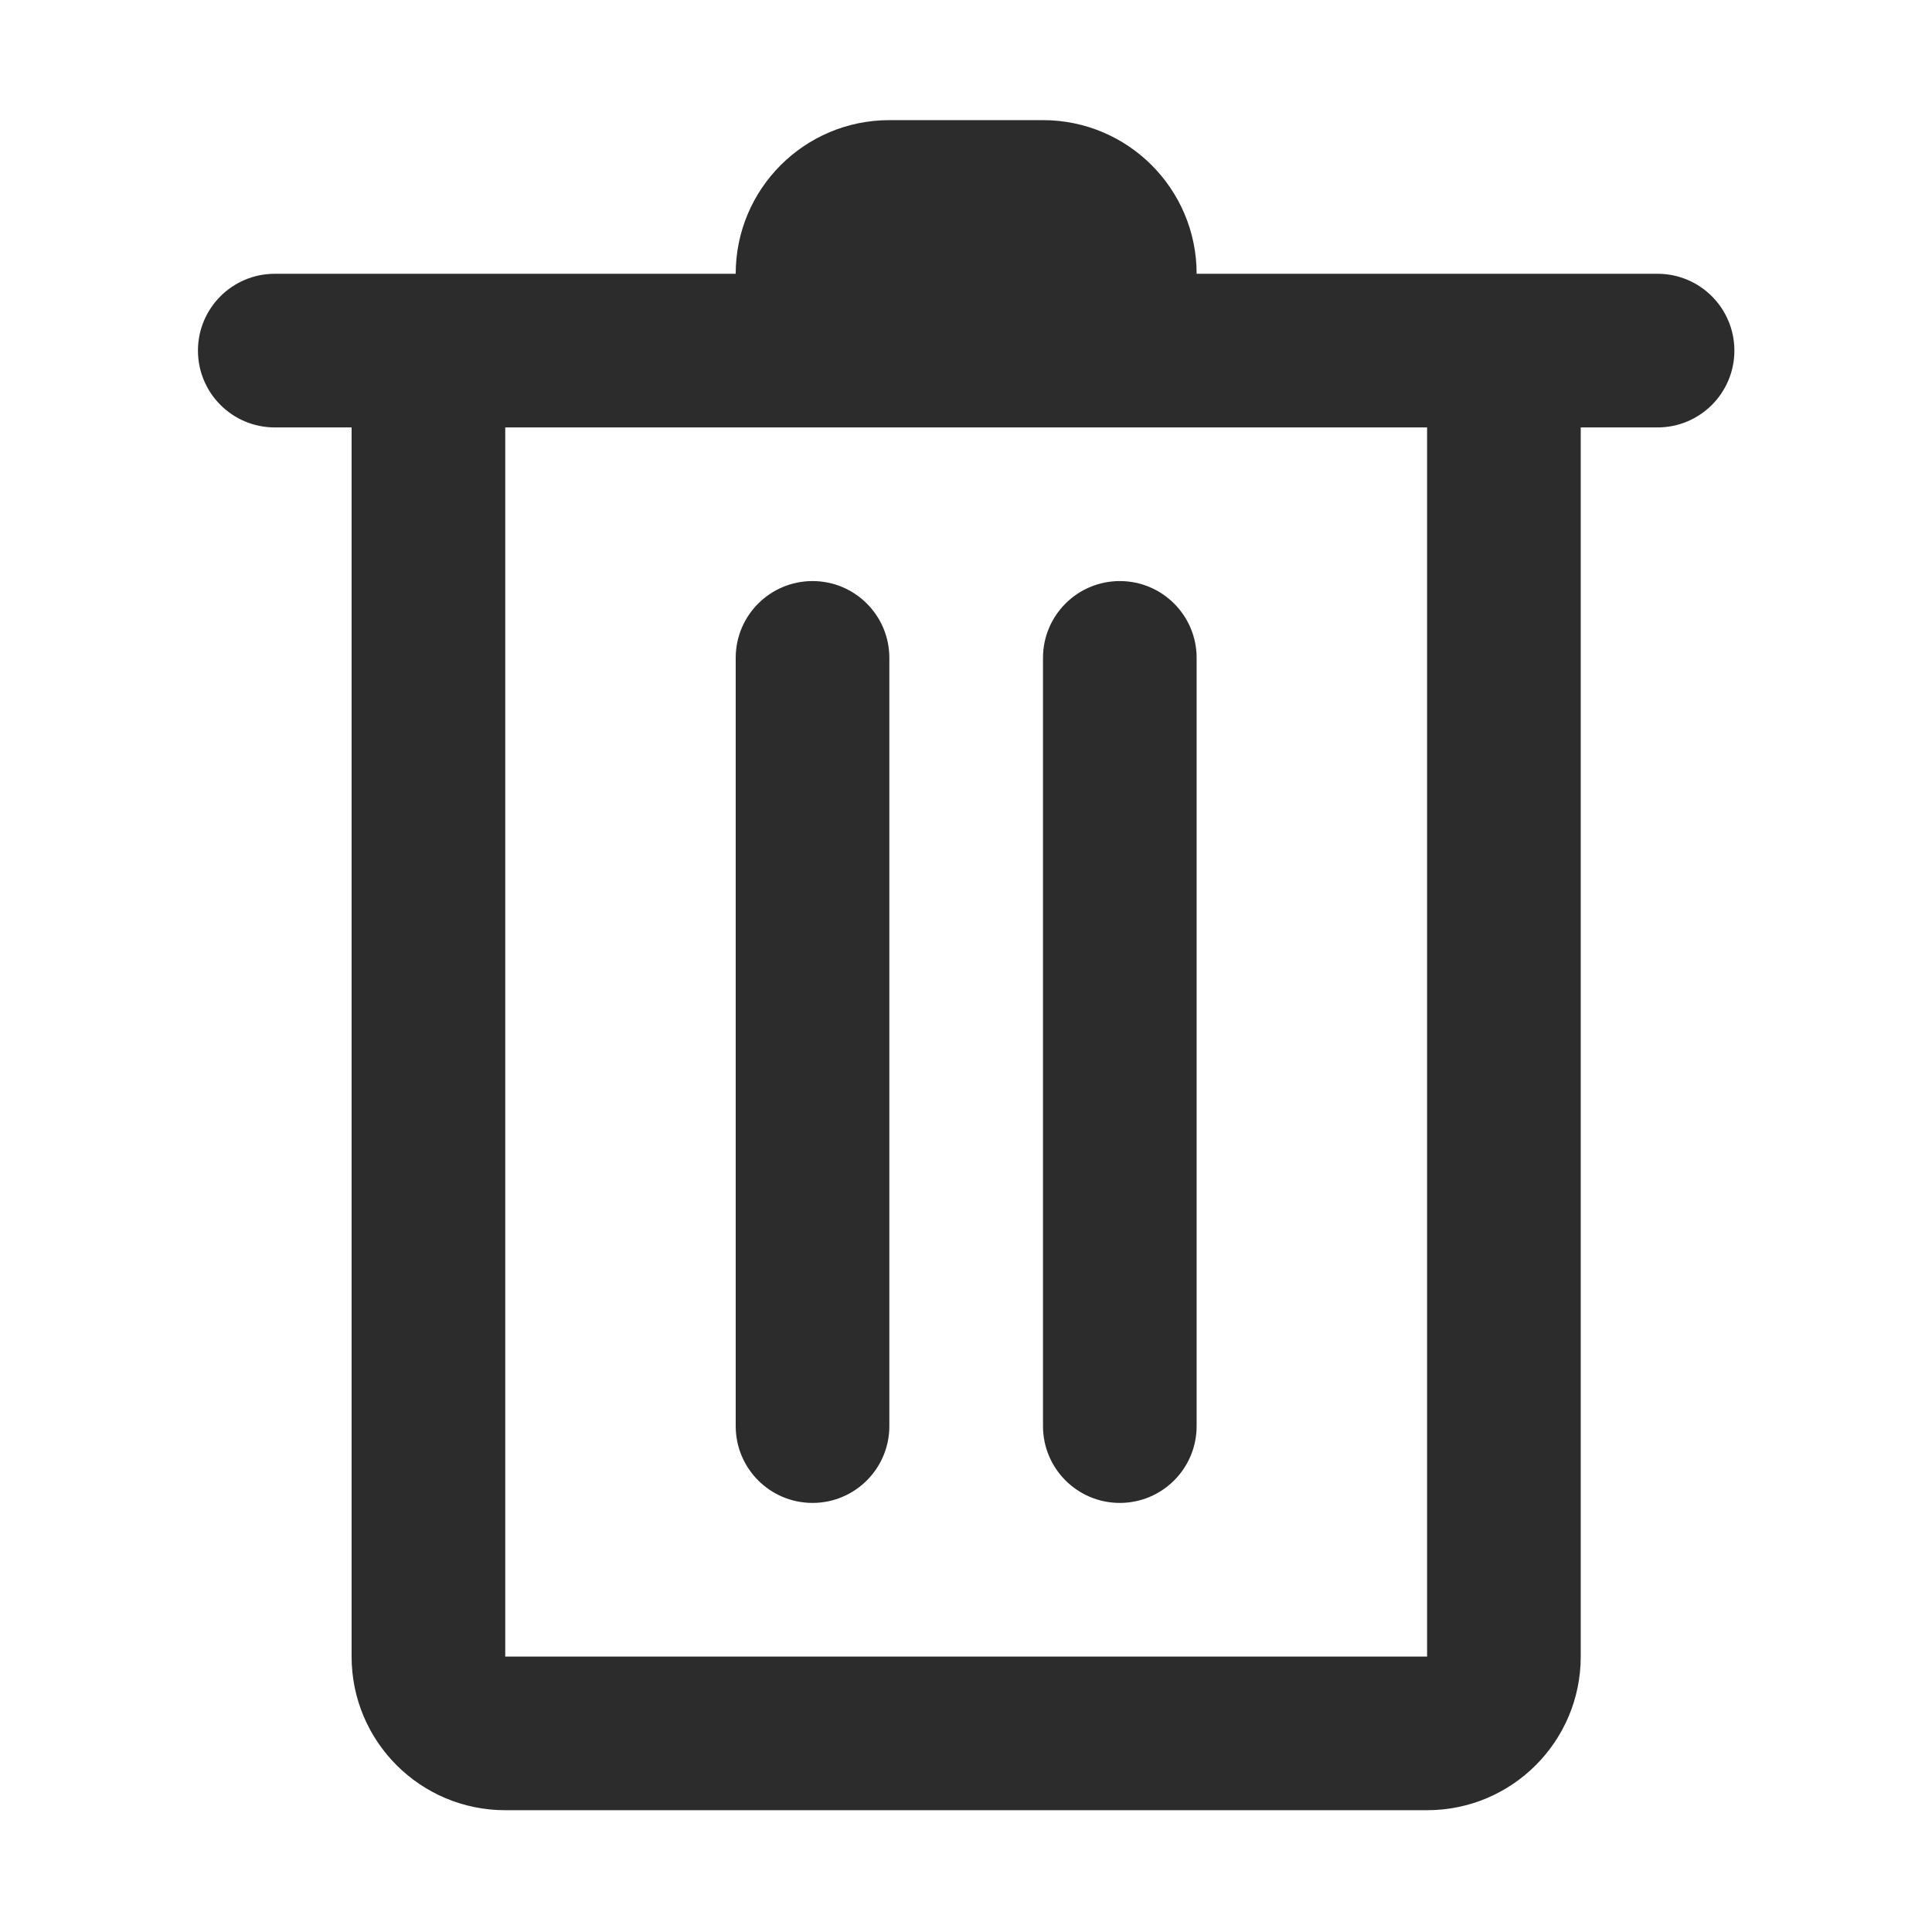
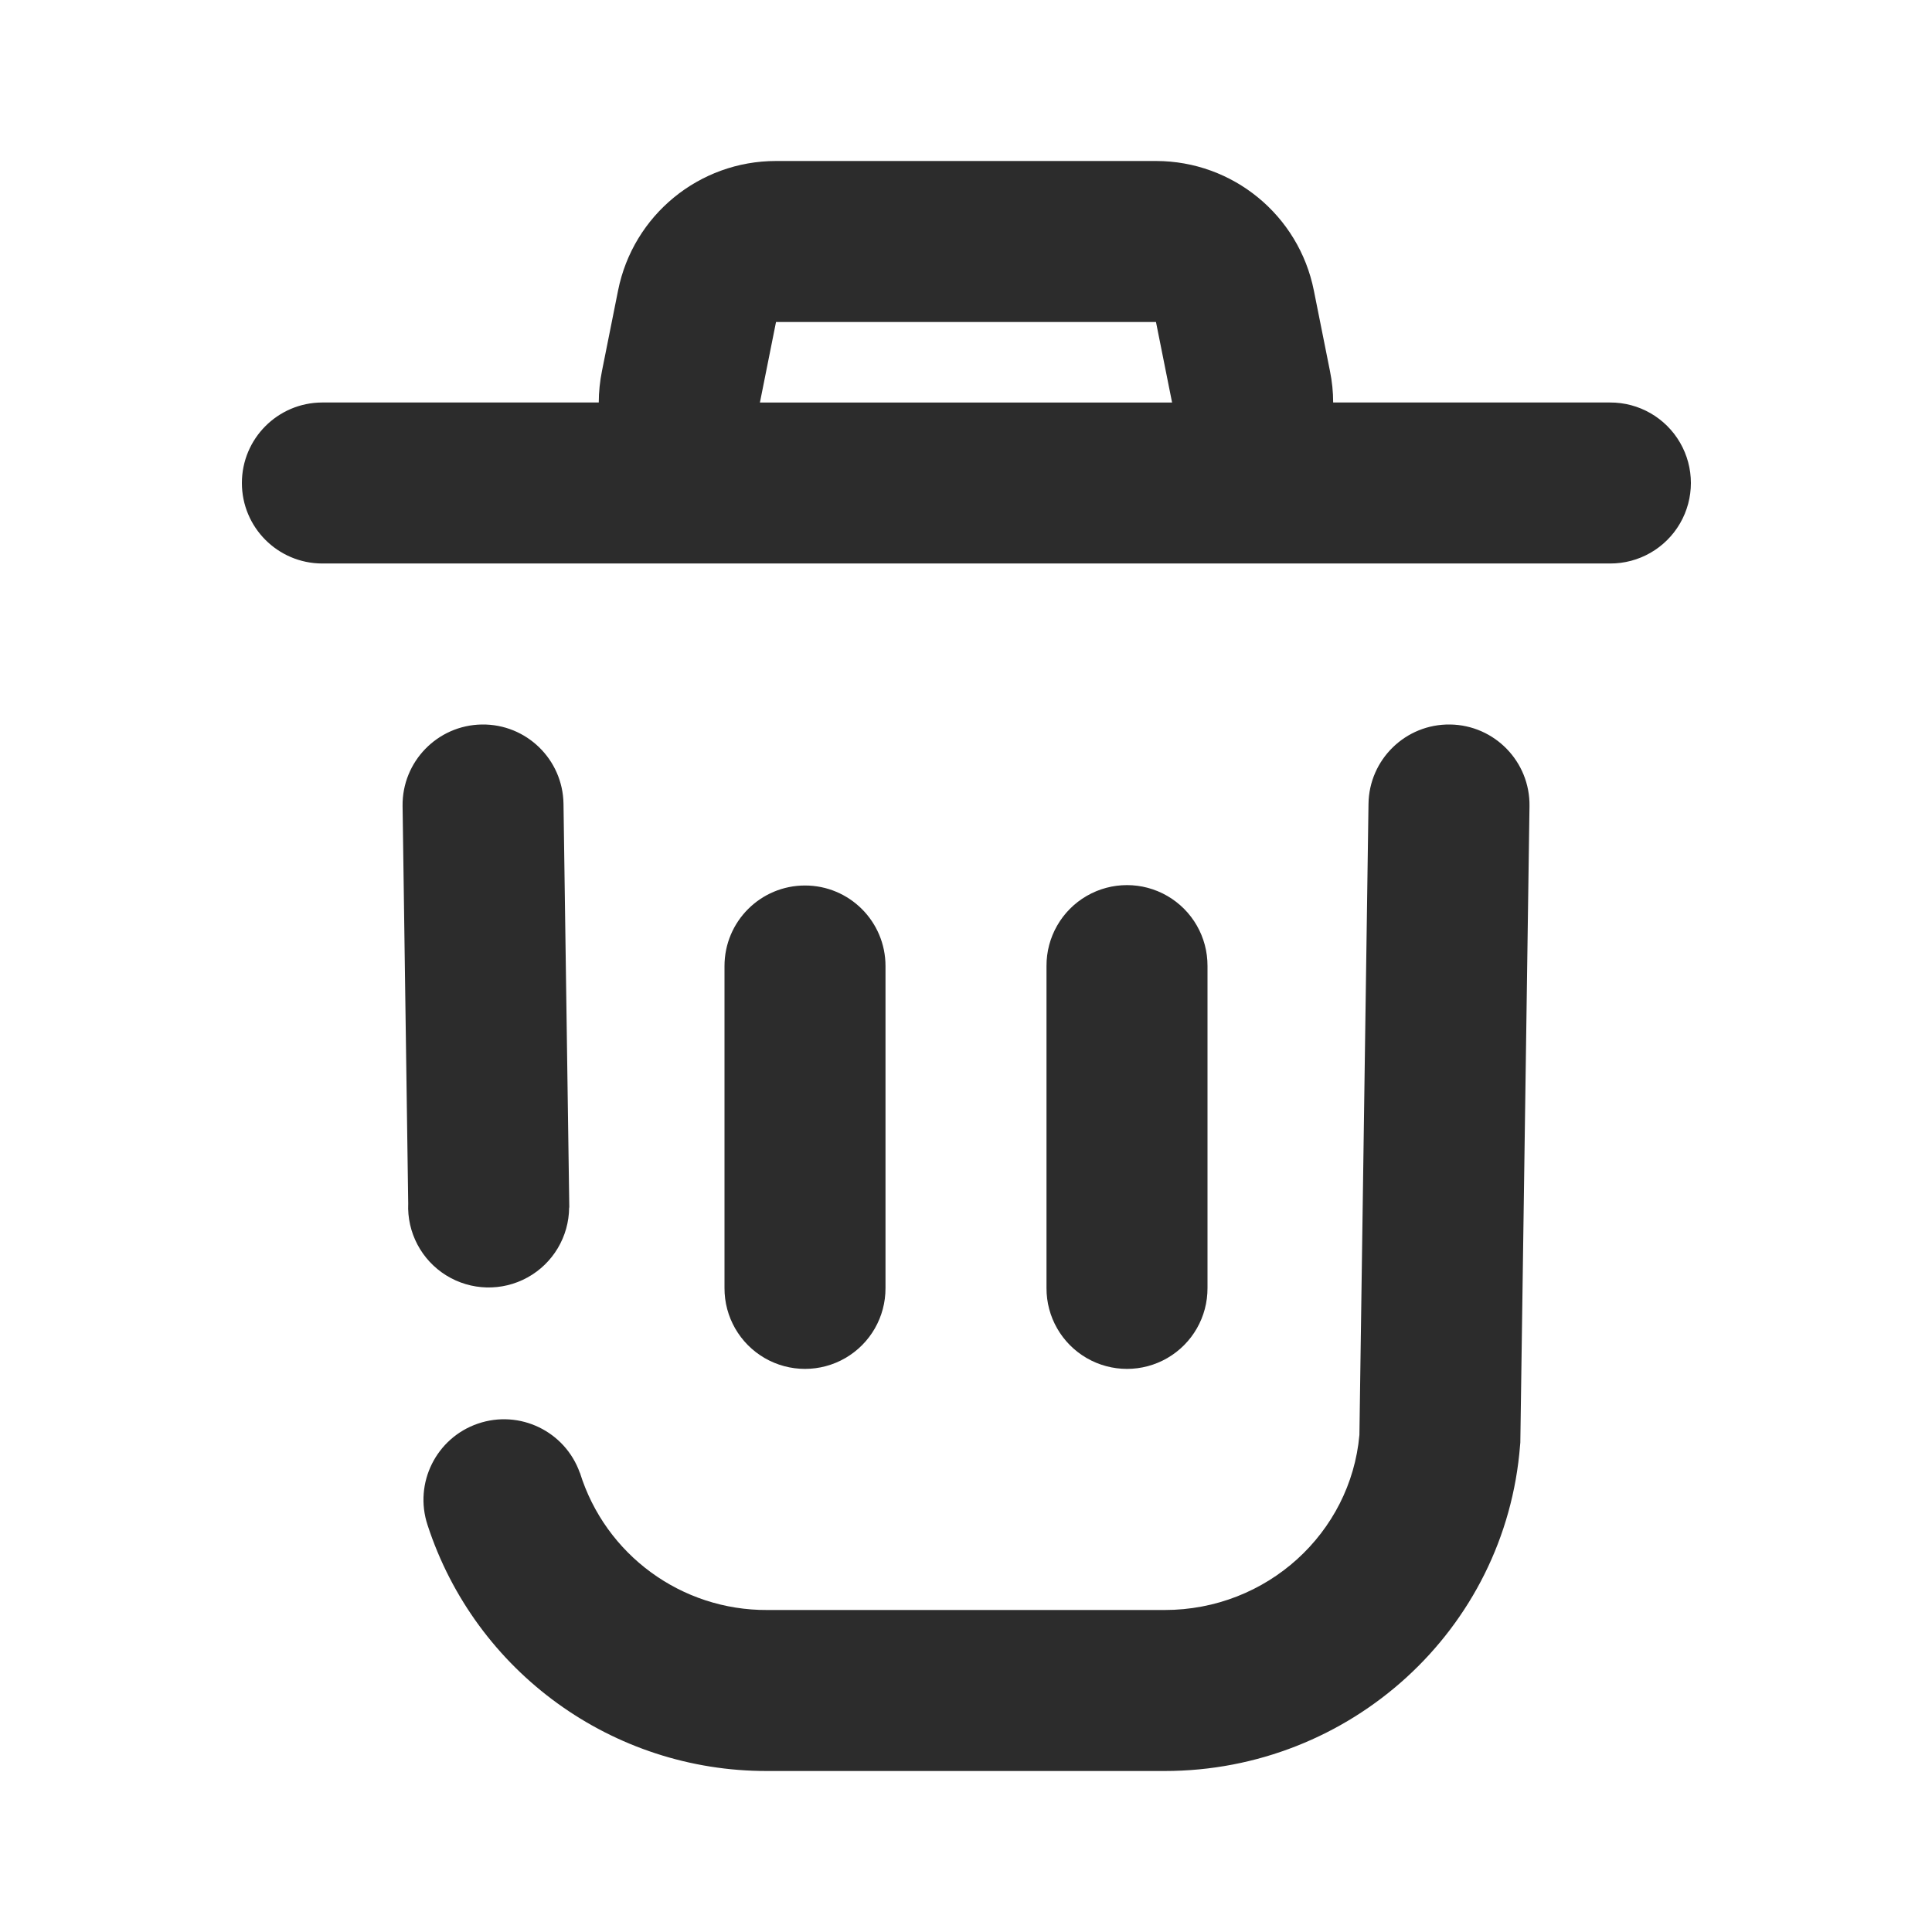
- <svg xmlns="http://www.w3.org/2000/svg" t="1793627956101" class="icon" viewBox="0 0 1024 1024" version="1.1" p-id="8532" width="200" height="200">
-   <path d="M878.54 226.544h-40.717v651.469c0 44.976-36.458 81.434-81.434 81.434H267.787c-44.976 0-81.434-36.458-81.434-81.434V226.544h-40.717c-22.488 0-40.717-18.229-40.717-40.717s18.229-40.717 40.717-40.717h244.301c0-44.976 36.458-81.434 81.434-81.434h81.434c44.976 0 81.434 36.458 81.434 81.434H878.54c22.488 0 40.717 18.229 40.717 40.717s-18.229 40.717-40.717 40.717z m-122.151 0H267.787v651.469h488.602V226.544z m-325.734 81.434c22.488 0 40.717 18.229 40.717 40.717v407.168c0 22.488-18.229 40.717-40.717 40.717s-40.717-18.229-40.717-40.717V348.695c0-22.488 18.229-40.717 40.717-40.717z m162.867 0c22.488 0 40.717 18.229 40.717 40.717v407.168c0 22.488-18.229 40.717-40.717 40.717s-40.717-18.229-40.717-40.717V348.695c0-22.488 18.229-40.717 40.717-40.717z" fill="#2c2c2c" p-id="8533" />
+ <svg xmlns="http://www.w3.org/2000/svg" t="1793855975809" class="icon" viewBox="0 0 1024 1024" version="1.1" p-id="2503" width="200" height="200">
+   <path d="M612.693 170.667l8.533 42.667H402.773l8.533-42.667h201.387z m-293.632 25.941a86.187 86.187 0 0 0-1.707 16.725H170.667a42.667 42.667 0 0 0 0 85.333h682.667a42.667 42.667 0 1 0 0-85.333h-146.731c0-5.504-0.555-11.093-1.707-16.725l-8.533-42.667A85.333 85.333 0 0 0 612.779 85.333H411.307a85.333 85.333 0 0 0-83.712 68.608l-8.533 42.667zM426.667 469.333a42.667 42.667 0 0 0-42.667 42.667v170.667a42.667 42.667 0 1 0 85.333 0v-170.667a42.667 42.667 0 0 0-42.667-42.667z m128 42.667a42.667 42.667 0 1 1 85.333 0v170.667a42.667 42.667 0 1 1-85.333 0v-170.667zM255.403 384A42.667 42.667 0 0 1 298.667 426.069L301.739 640H301.653a42.667 42.667 0 1 1-85.291-2.176l-2.987-210.56A42.667 42.667 0 0 1 255.36 384z m51.925 396.587h0.043A103.381 103.381 0 0 0 406.699 853.333h210.603c54.187 0 98.56-40.789 103.211-92.757L725.333 426.069a42.667 42.667 0 0 1 85.333 1.195l-4.864 337.365-0.128 1.365C798.08 863.872 715.563 938.667 617.301 938.667H406.699a188.885 188.885 0 0 1-180.096-130.389 42.667 42.667 0 0 1 80.725-27.648z" fill="#2c2c2c" p-id="2504" />
</svg>
